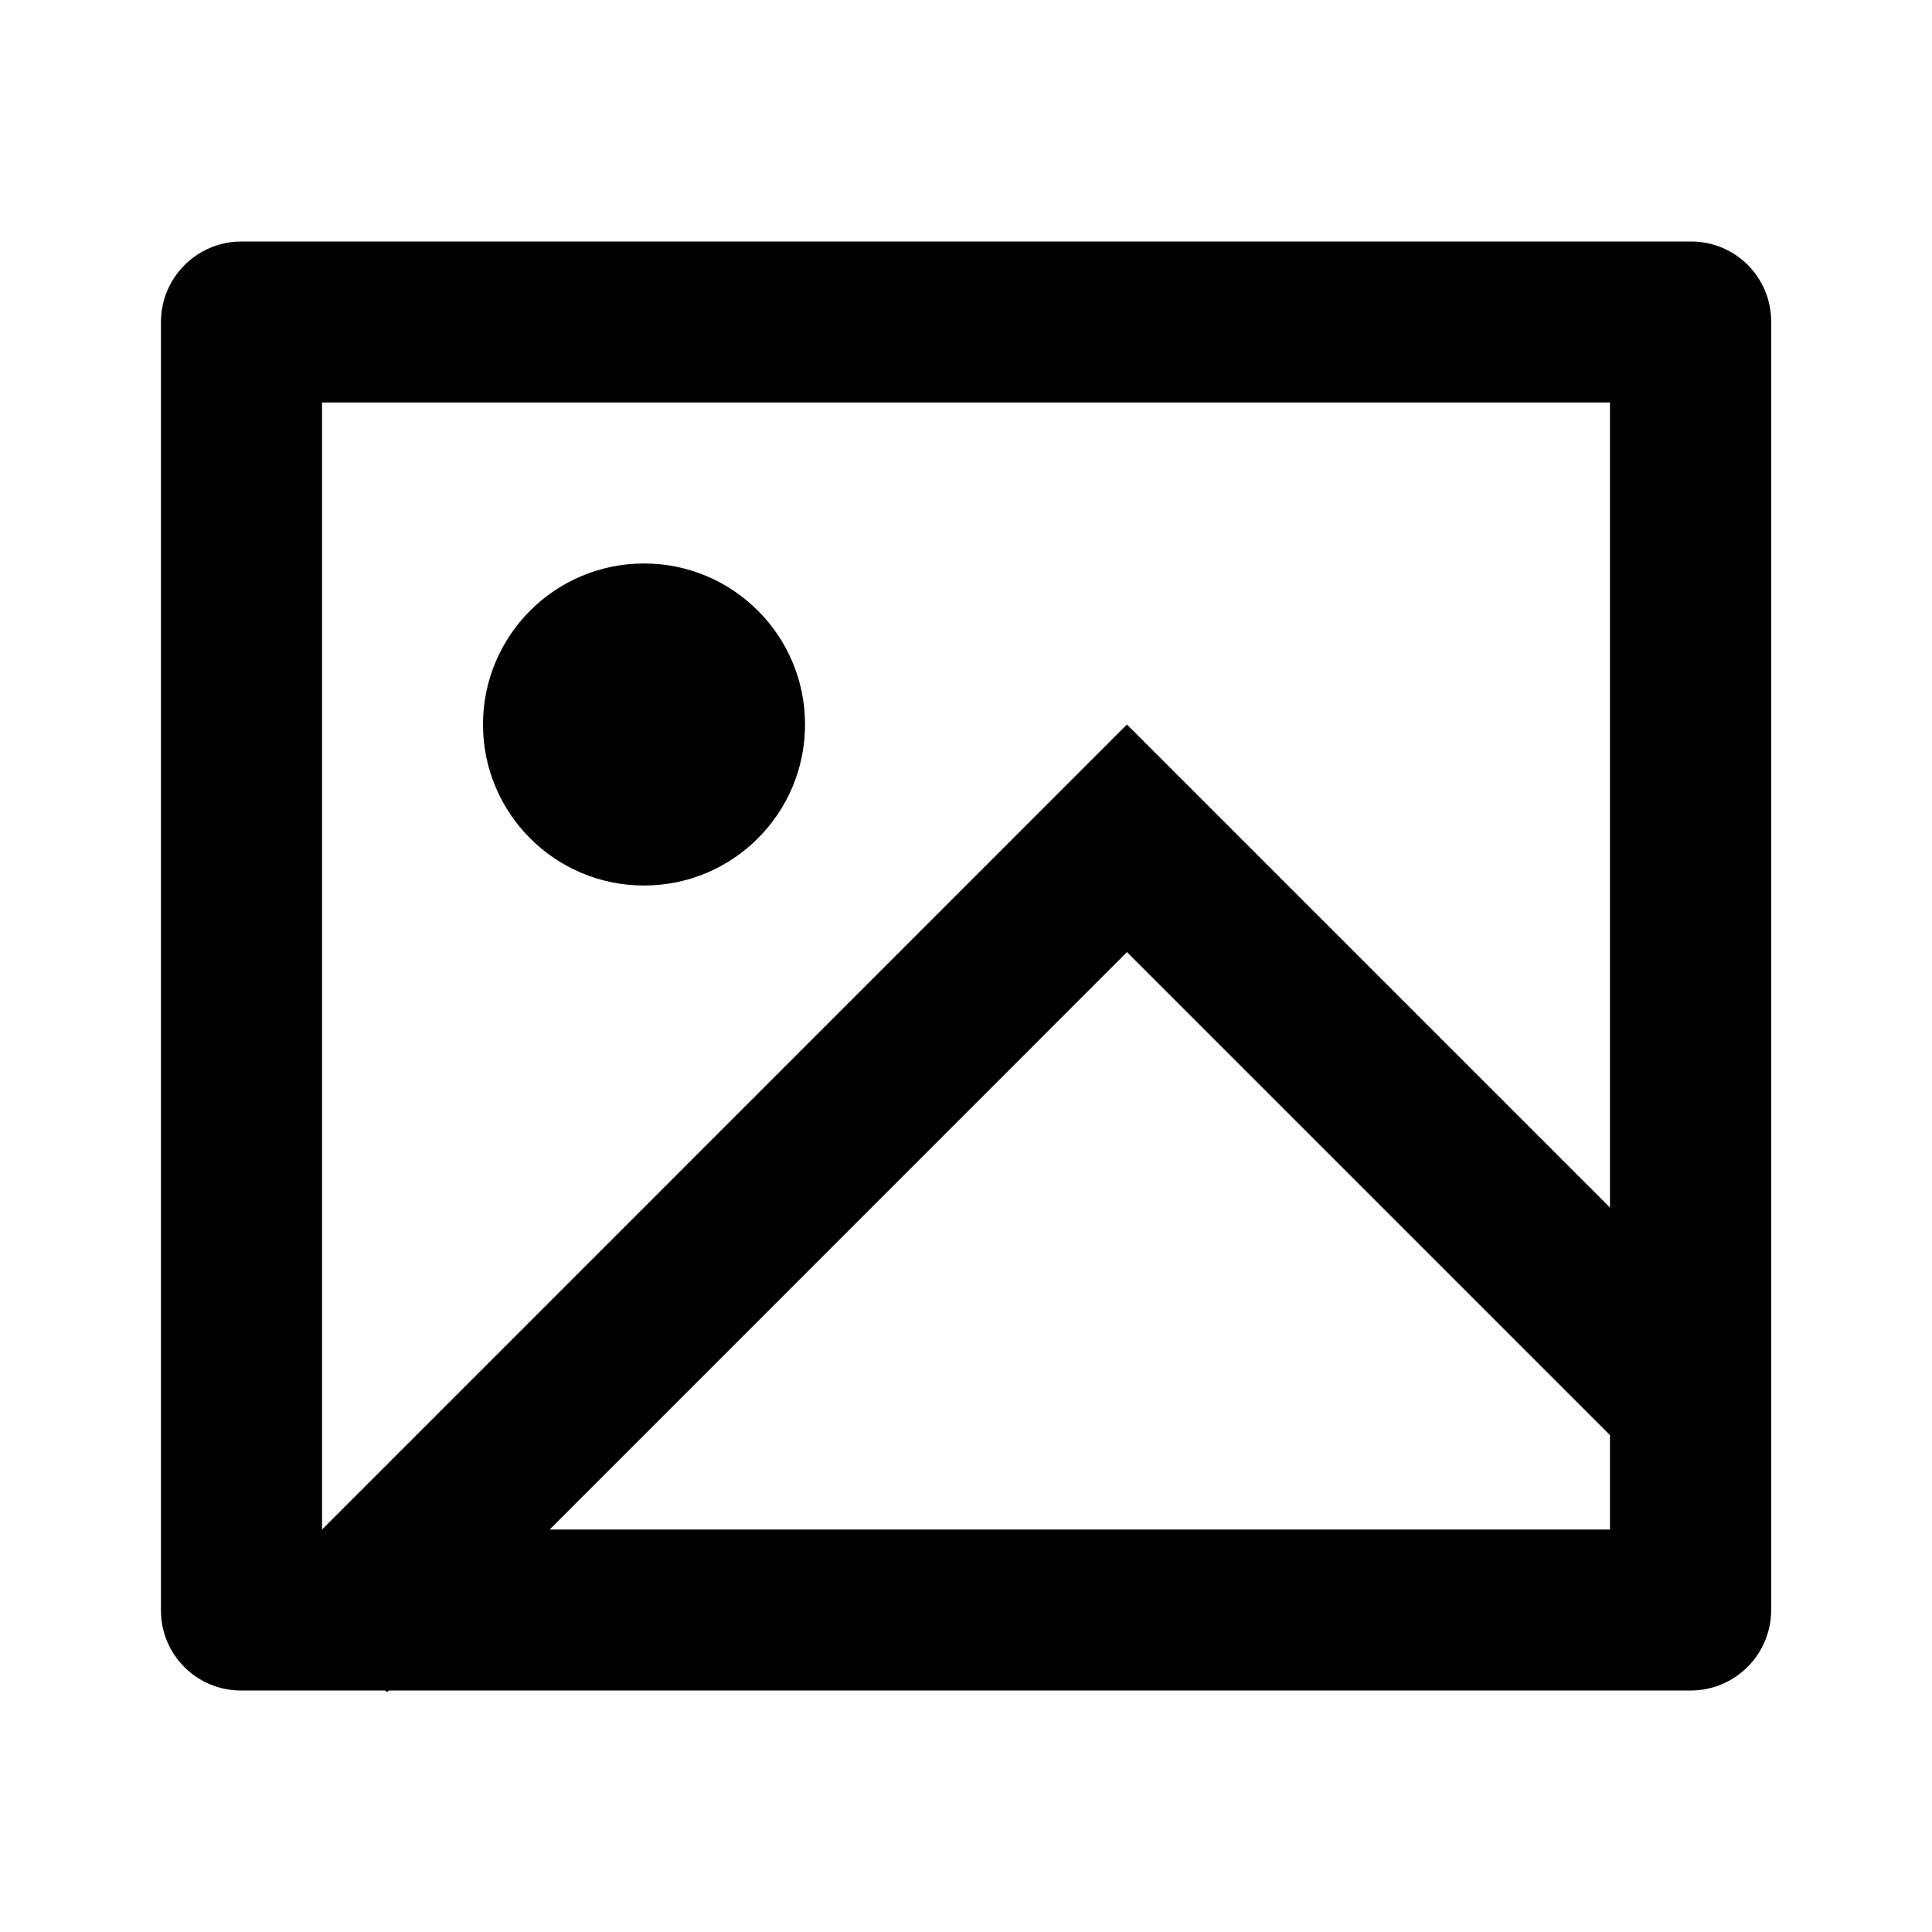
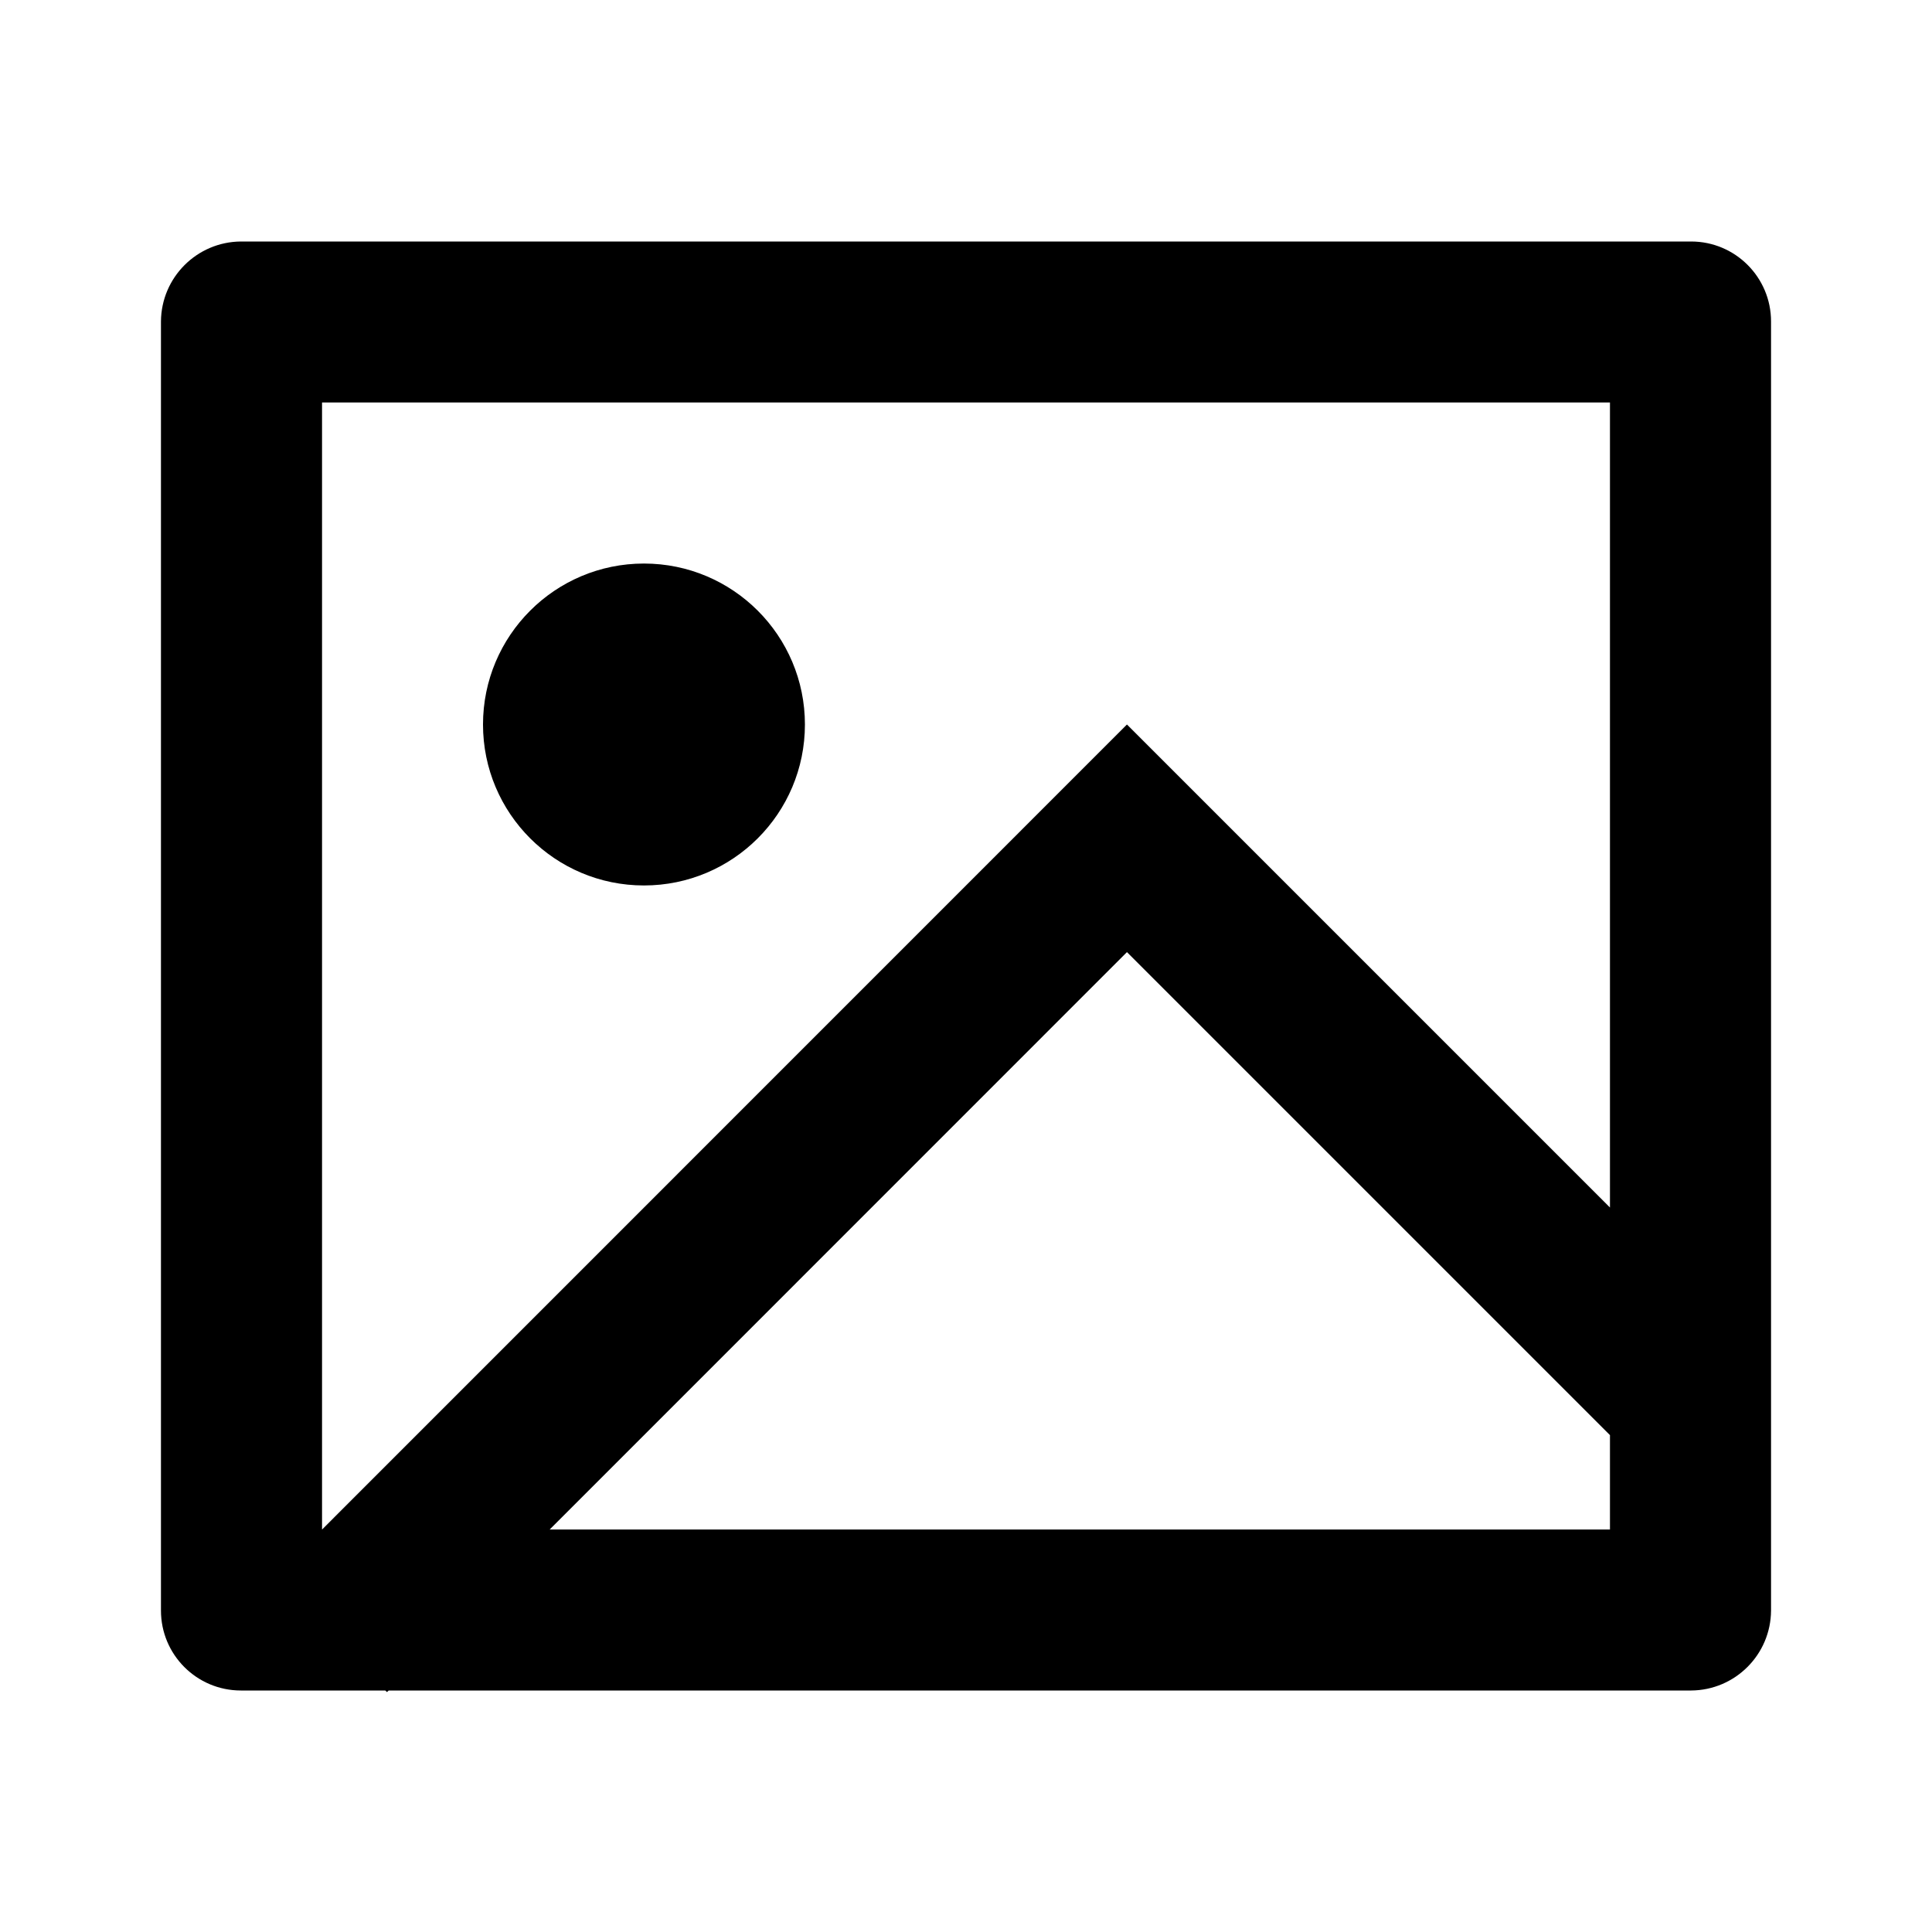
<svg xmlns="http://www.w3.org/2000/svg" width="16" height="16">
-   <path fill-rule="evenodd" clip-rule="evenodd" d="M3.205 14.013 3.22 14h10.786a.667.667 0 0 0 .662-.662V2.662A.662.662 0 0 0 14.005 2H1.995a.667.667 0 0 0-.662.662v10.676c0 .365.296.662.662.662H3.19l.014.013zm10.128-10.68V10l-4-4-6.666 6.667V3.333h10.666zm0 8.552-4-4-4.781 4.782h8.781v-.782zM4 6a1.333 1.333 0 1 0 2.667 0A1.333 1.333 0 0 0 4 6z" />
+   <path d="m3.219 14-.014.013L3.191 14H1.995a.662.662 0 0 1-.662-.662V2.662A.667.667 0 0 1 1.995 2h12.01c.366 0 .662.297.662.662v10.676a.666.666 0 0 1-.662.662H3.22zm10.114-4V3.333H2.667v9.334L9.333 6l4 4zm0 1.885-4-4-4.781 4.782h8.781v-.782zm-8-4.552a1.333 1.333 0 1 1 0-2.666 1.333 1.333 0 0 1 0 2.666z" />
</svg>
